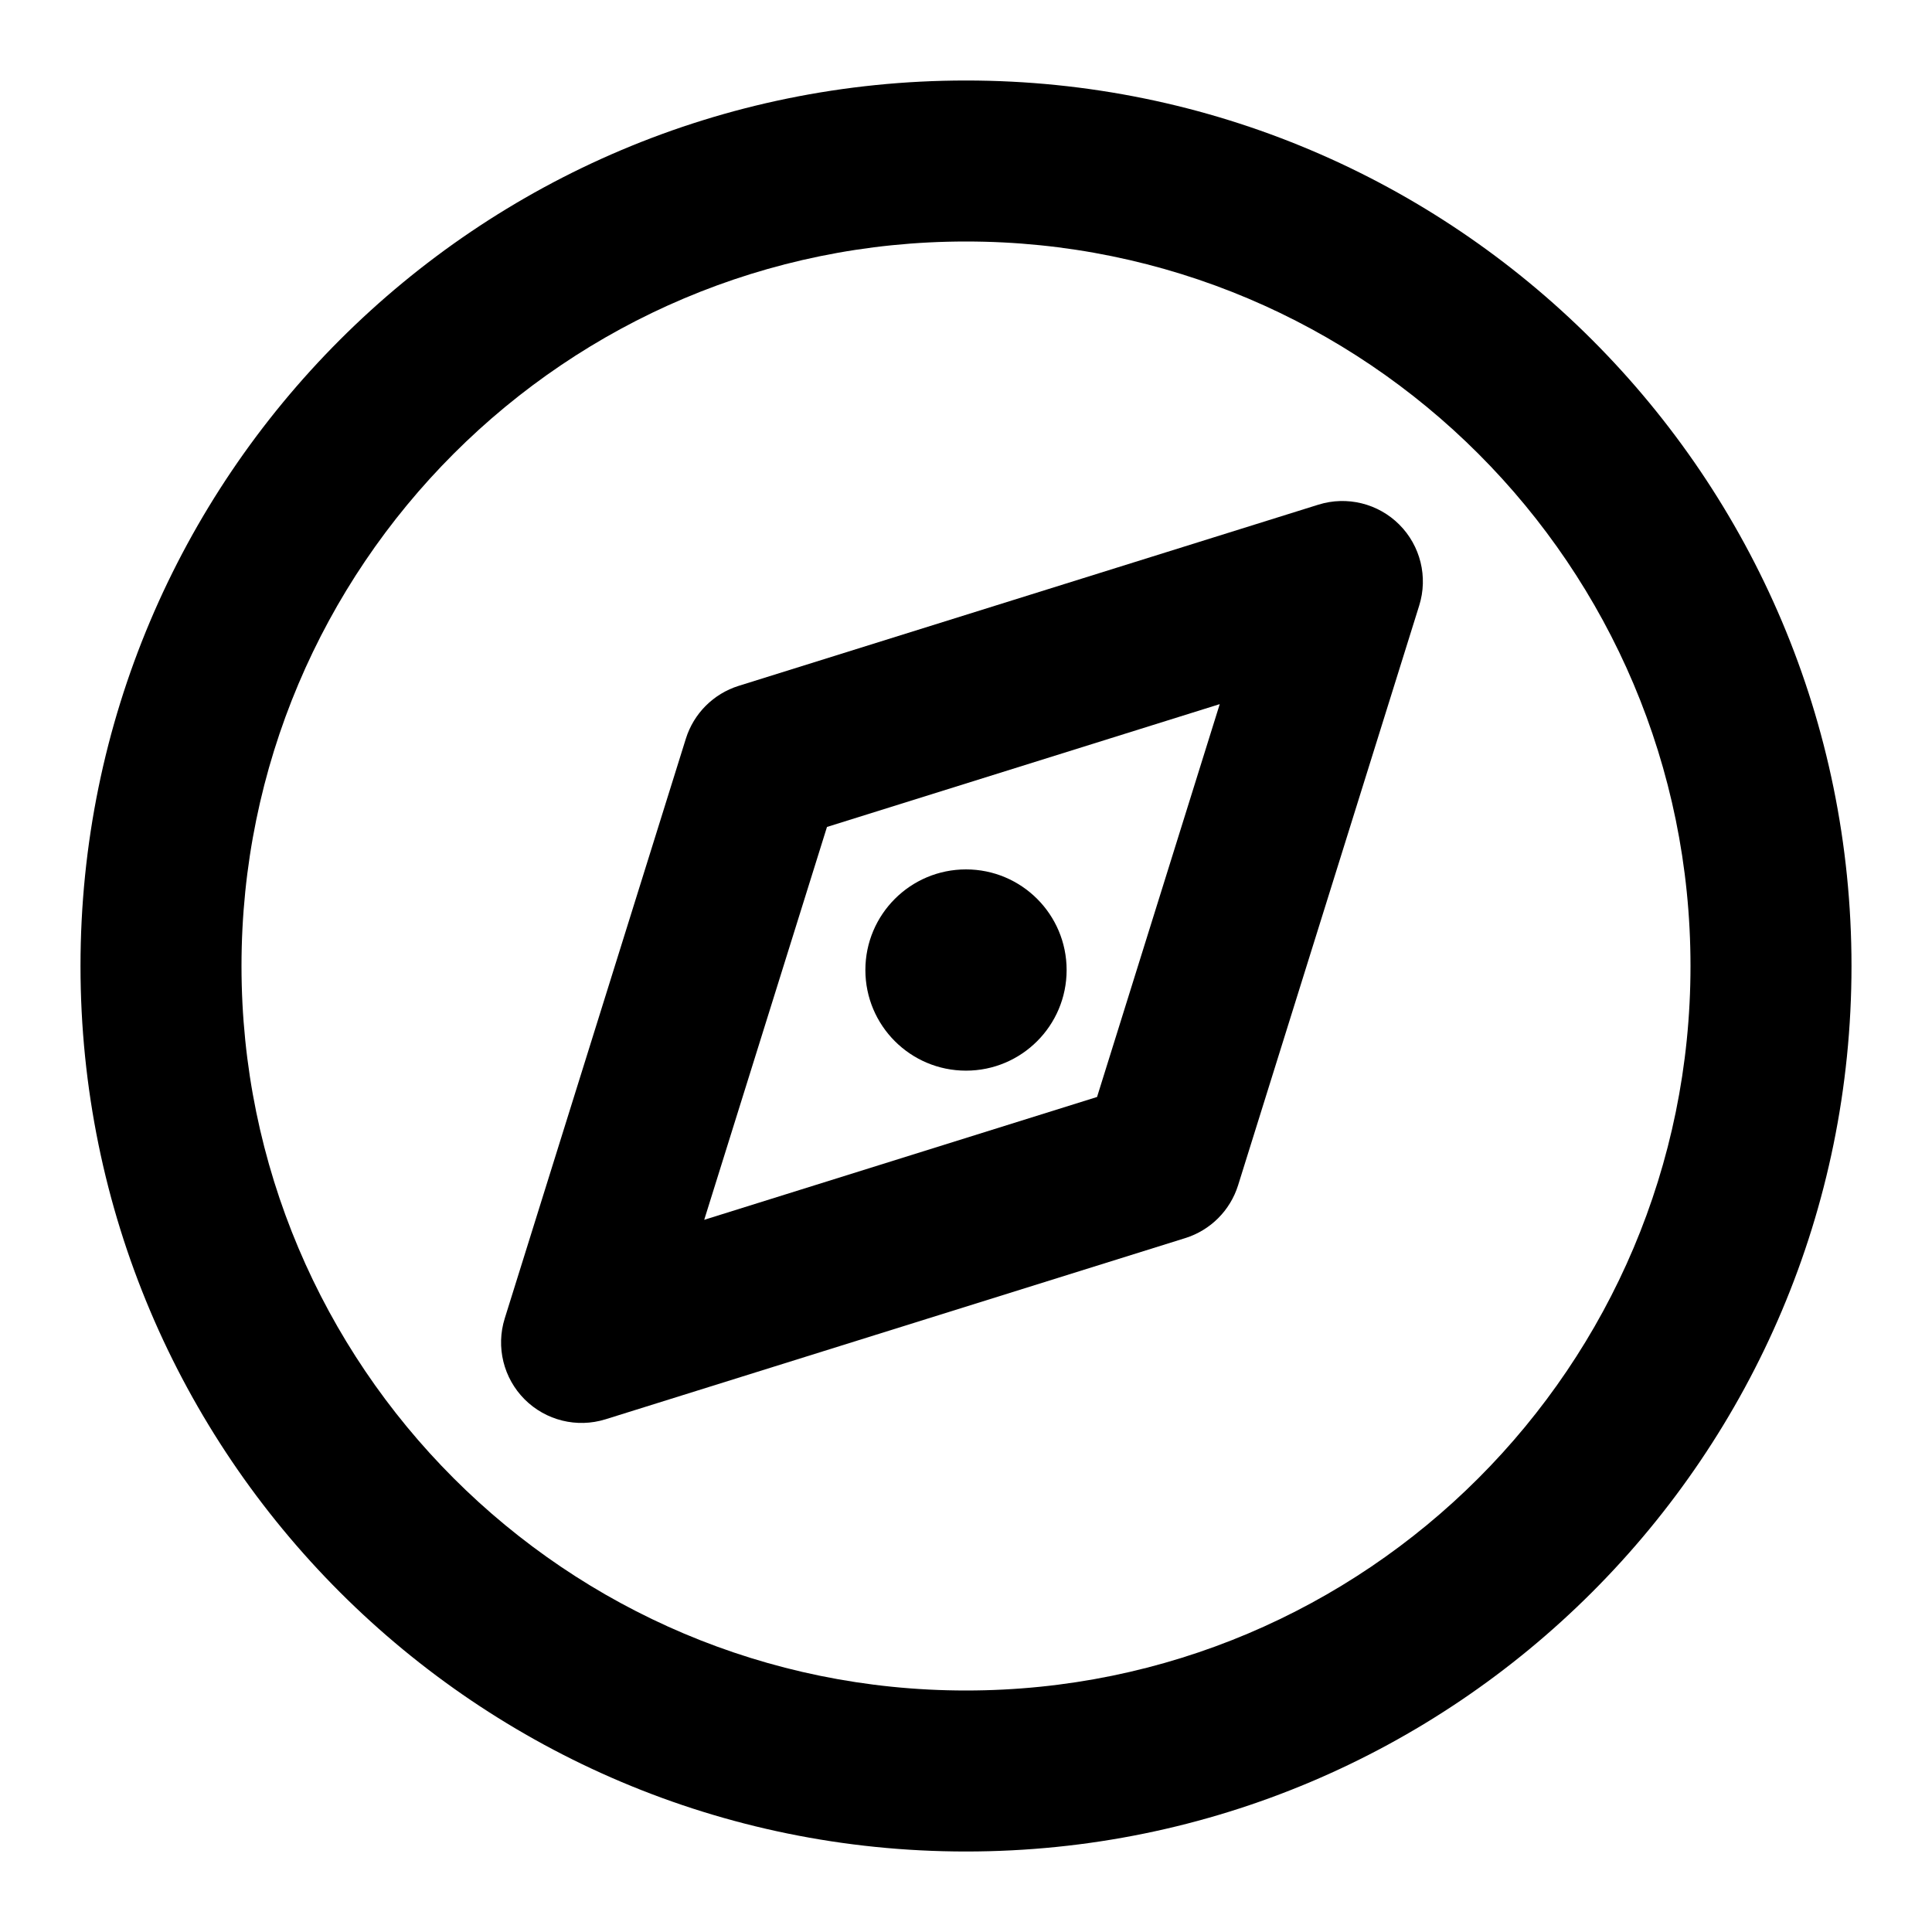
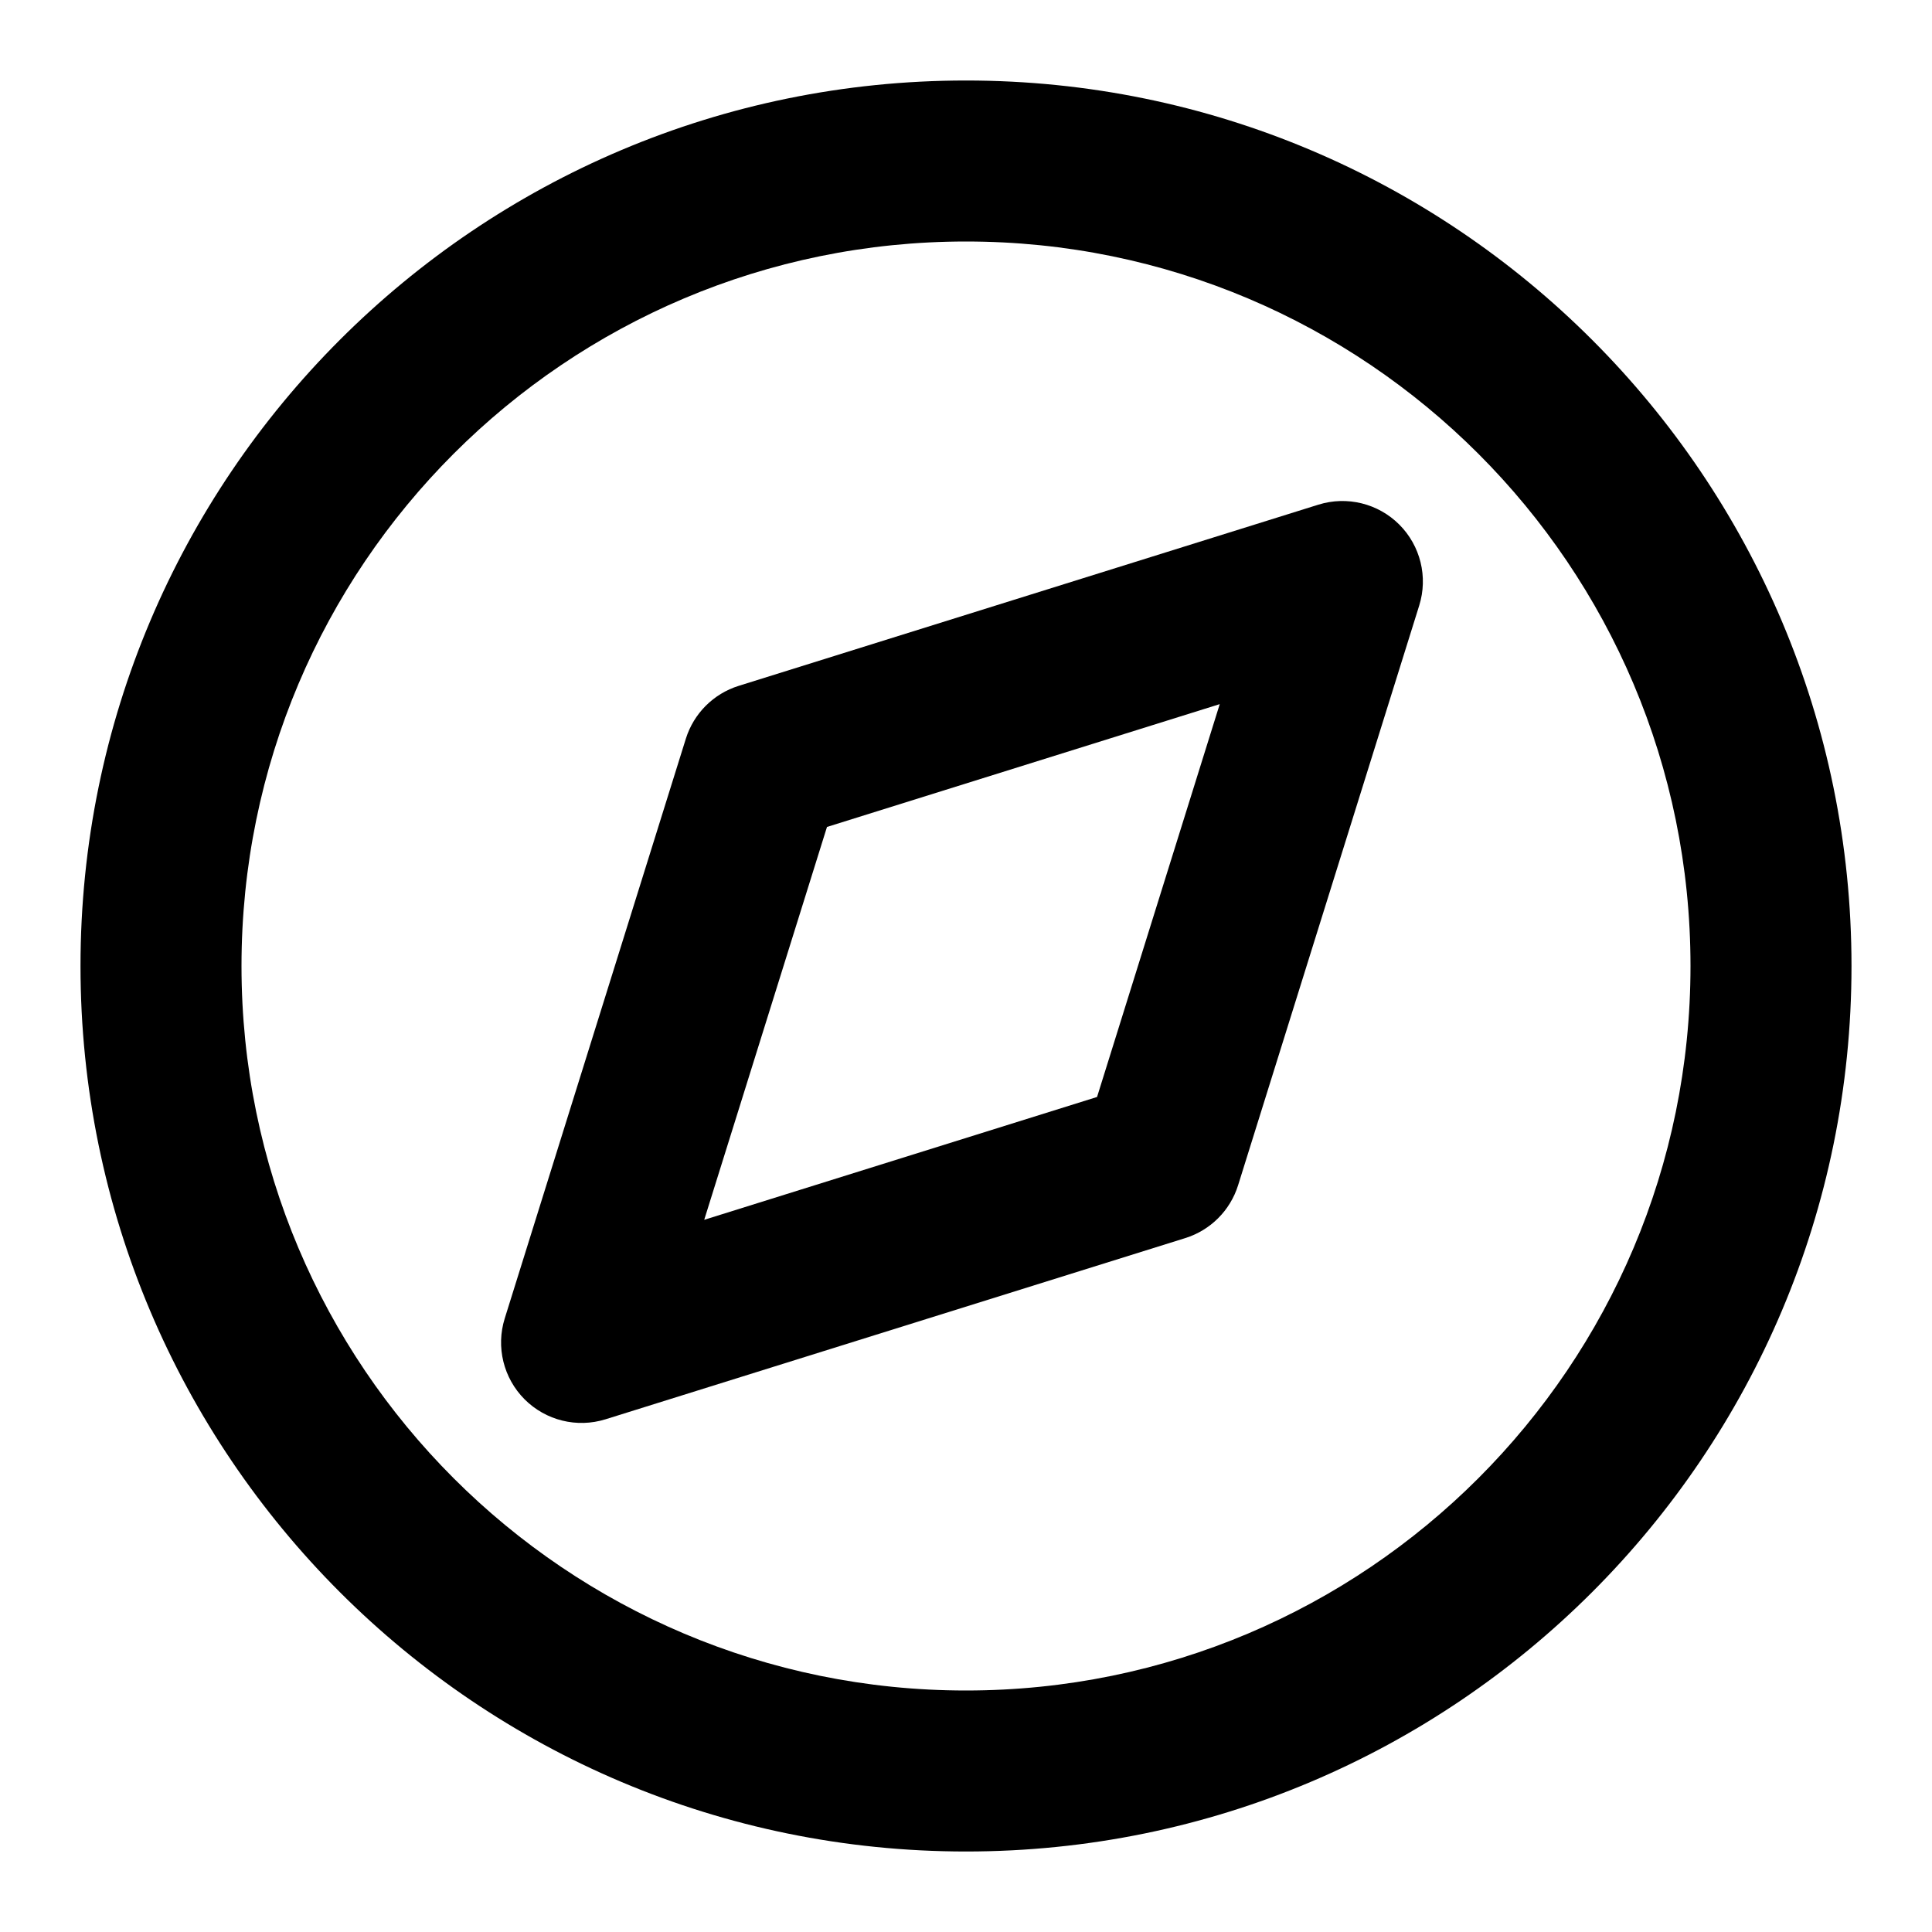
<svg xmlns="http://www.w3.org/2000/svg" width="24" height="24" viewBox="0 0 24 24" fill="none">
-   <path d="M13.25 12.05a1.25 1.25 0 1 1-2.5 0 1.25 1.25 0 0 1 2.5 0z" fill="currentColor" />
  <path fill-rule="evenodd" clip-rule="evenodd" d="M9.176 8.52a1 1 0 0 0-.656.656l-2.25 7.202a1 1 0 0 0 1.252 1.253l7.202-2.251a1 1 0 0 0 .656-.656l2.25-7.202a1 1 0 0 0-1.252-1.253L9.176 8.52zm1.097 1.753-1.525 4.88 4.88-1.526 1.524-4.88-4.88 1.526z" fill="currentColor" />
  <path fill-rule="evenodd" clip-rule="evenodd" d="M12 1C5.925 1 1 5.925 1 12s4.925 11 11 11 11-4.925 11-11S18.075 1 12 1zM3 12a9 9 0 1 1 18 0 9 9 0 0 1-18 0z" fill="currentColor" />
</svg>
